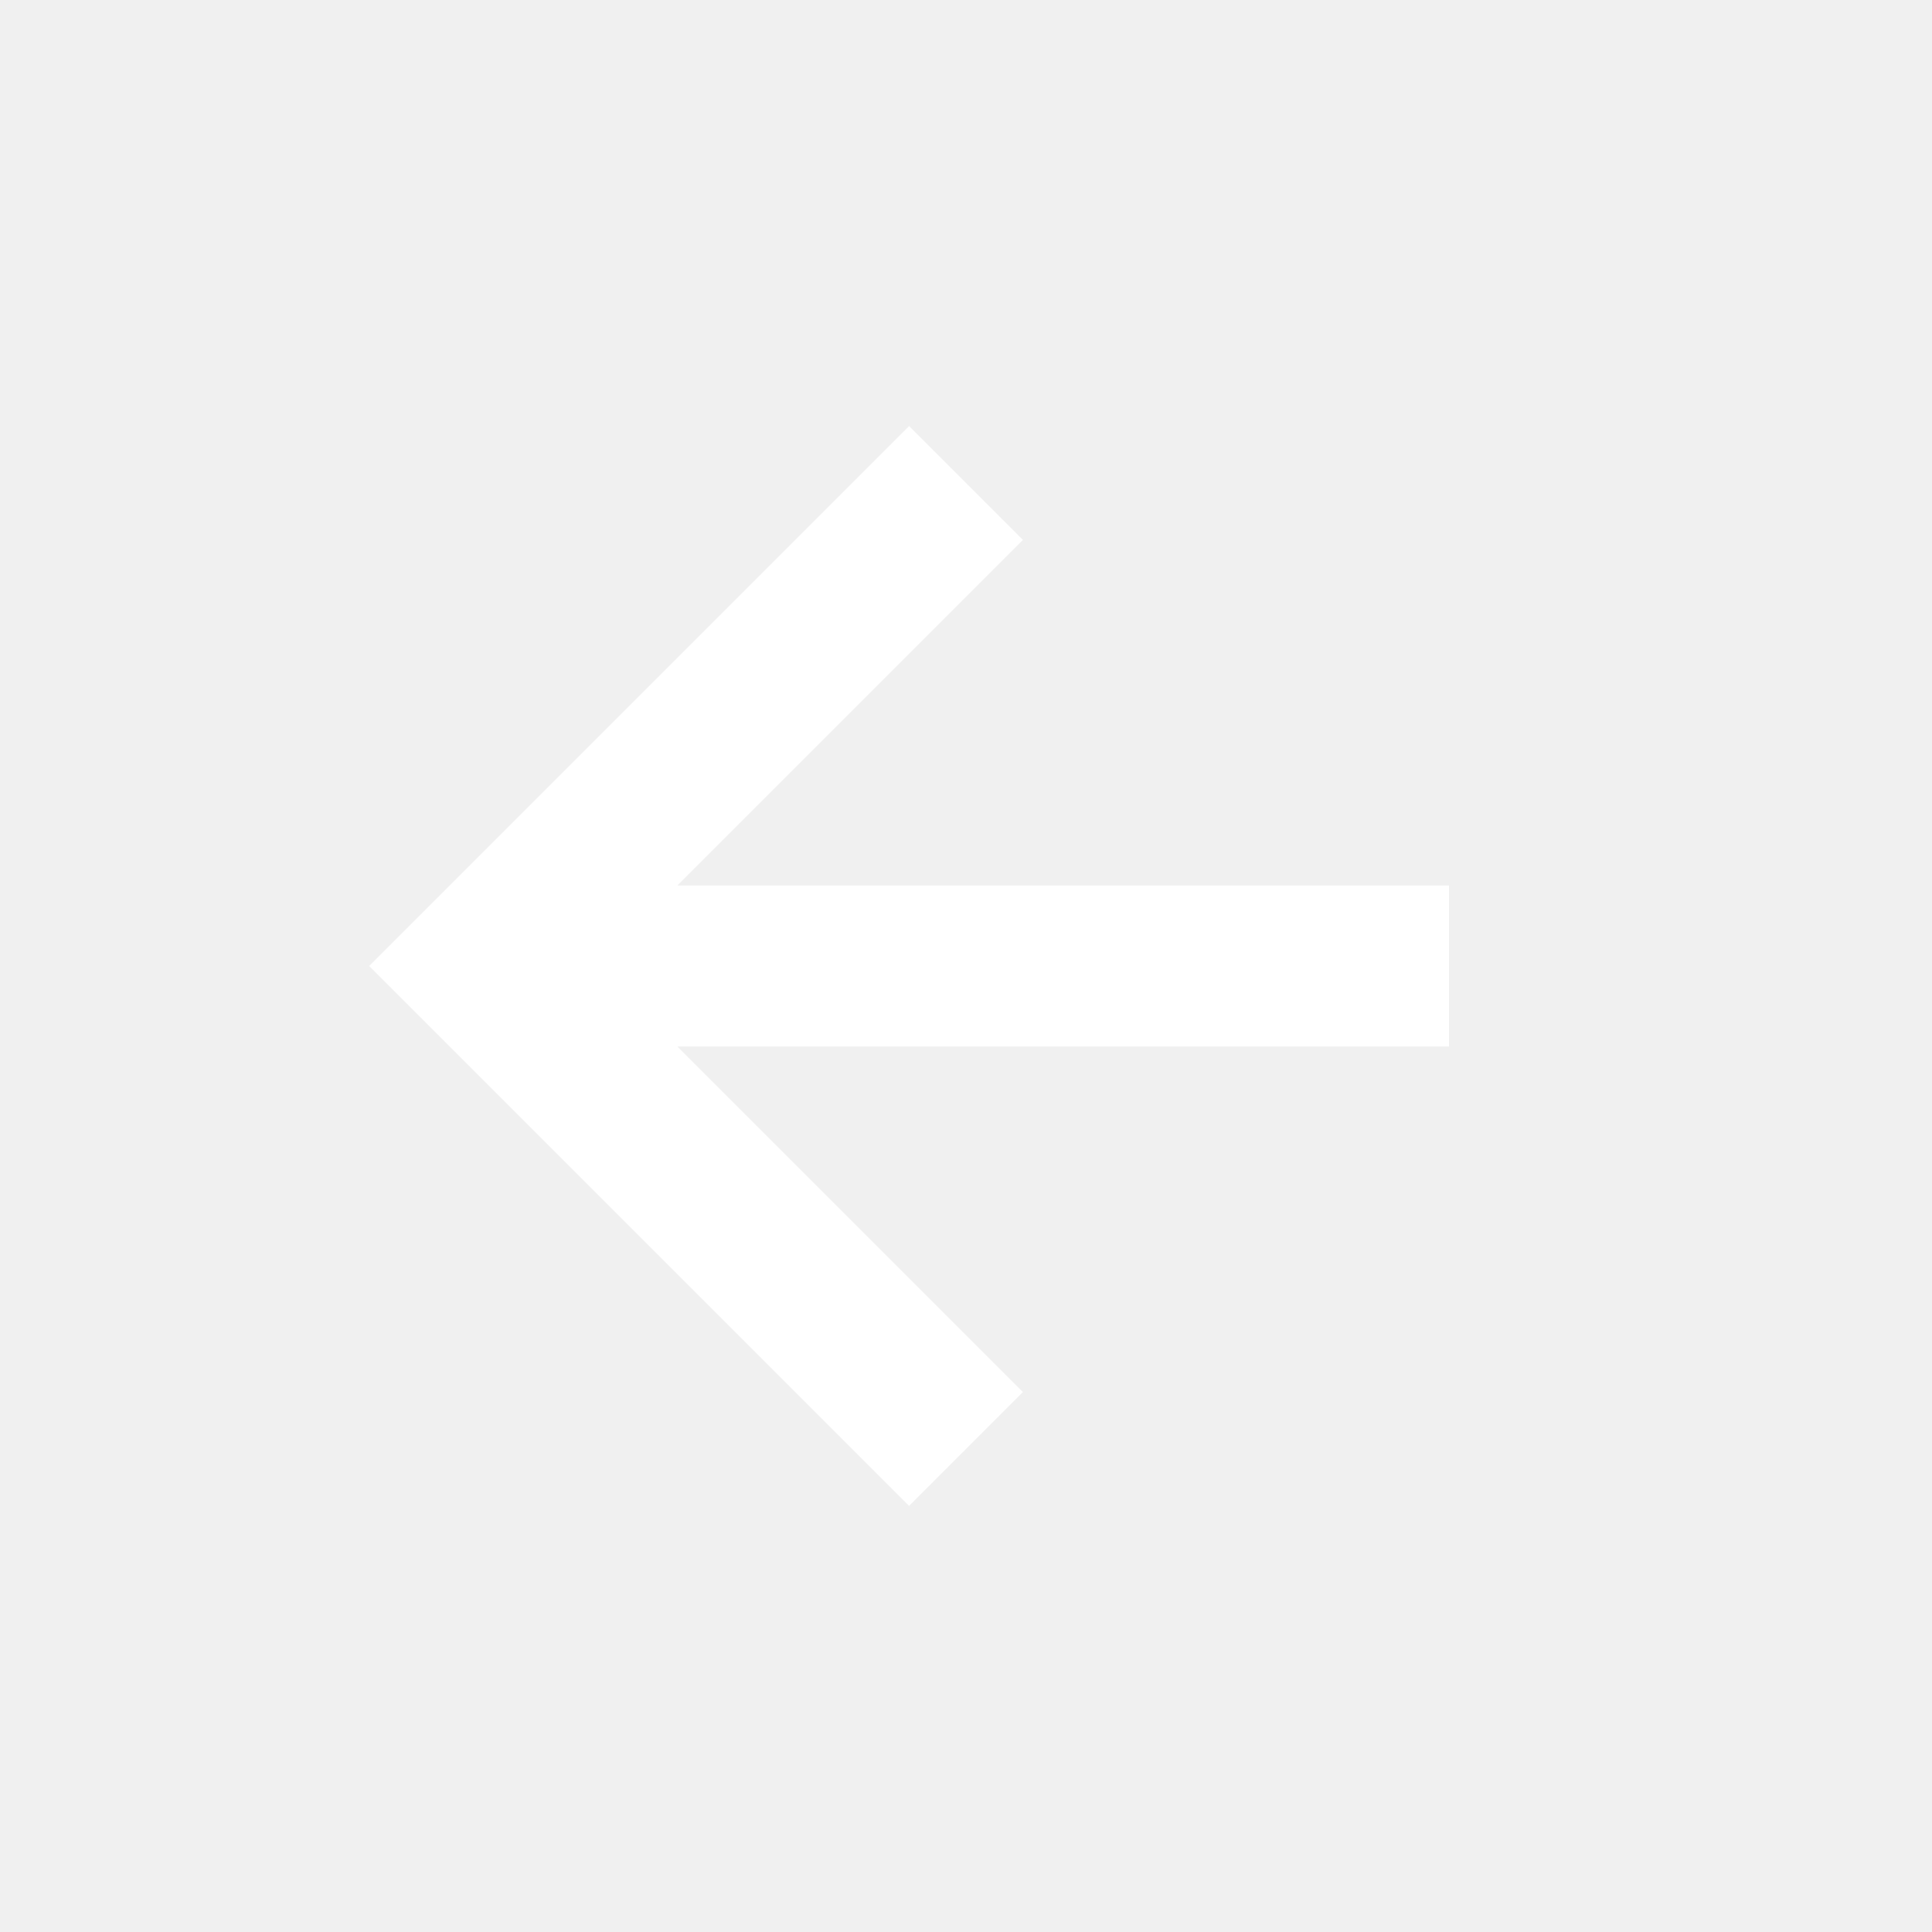
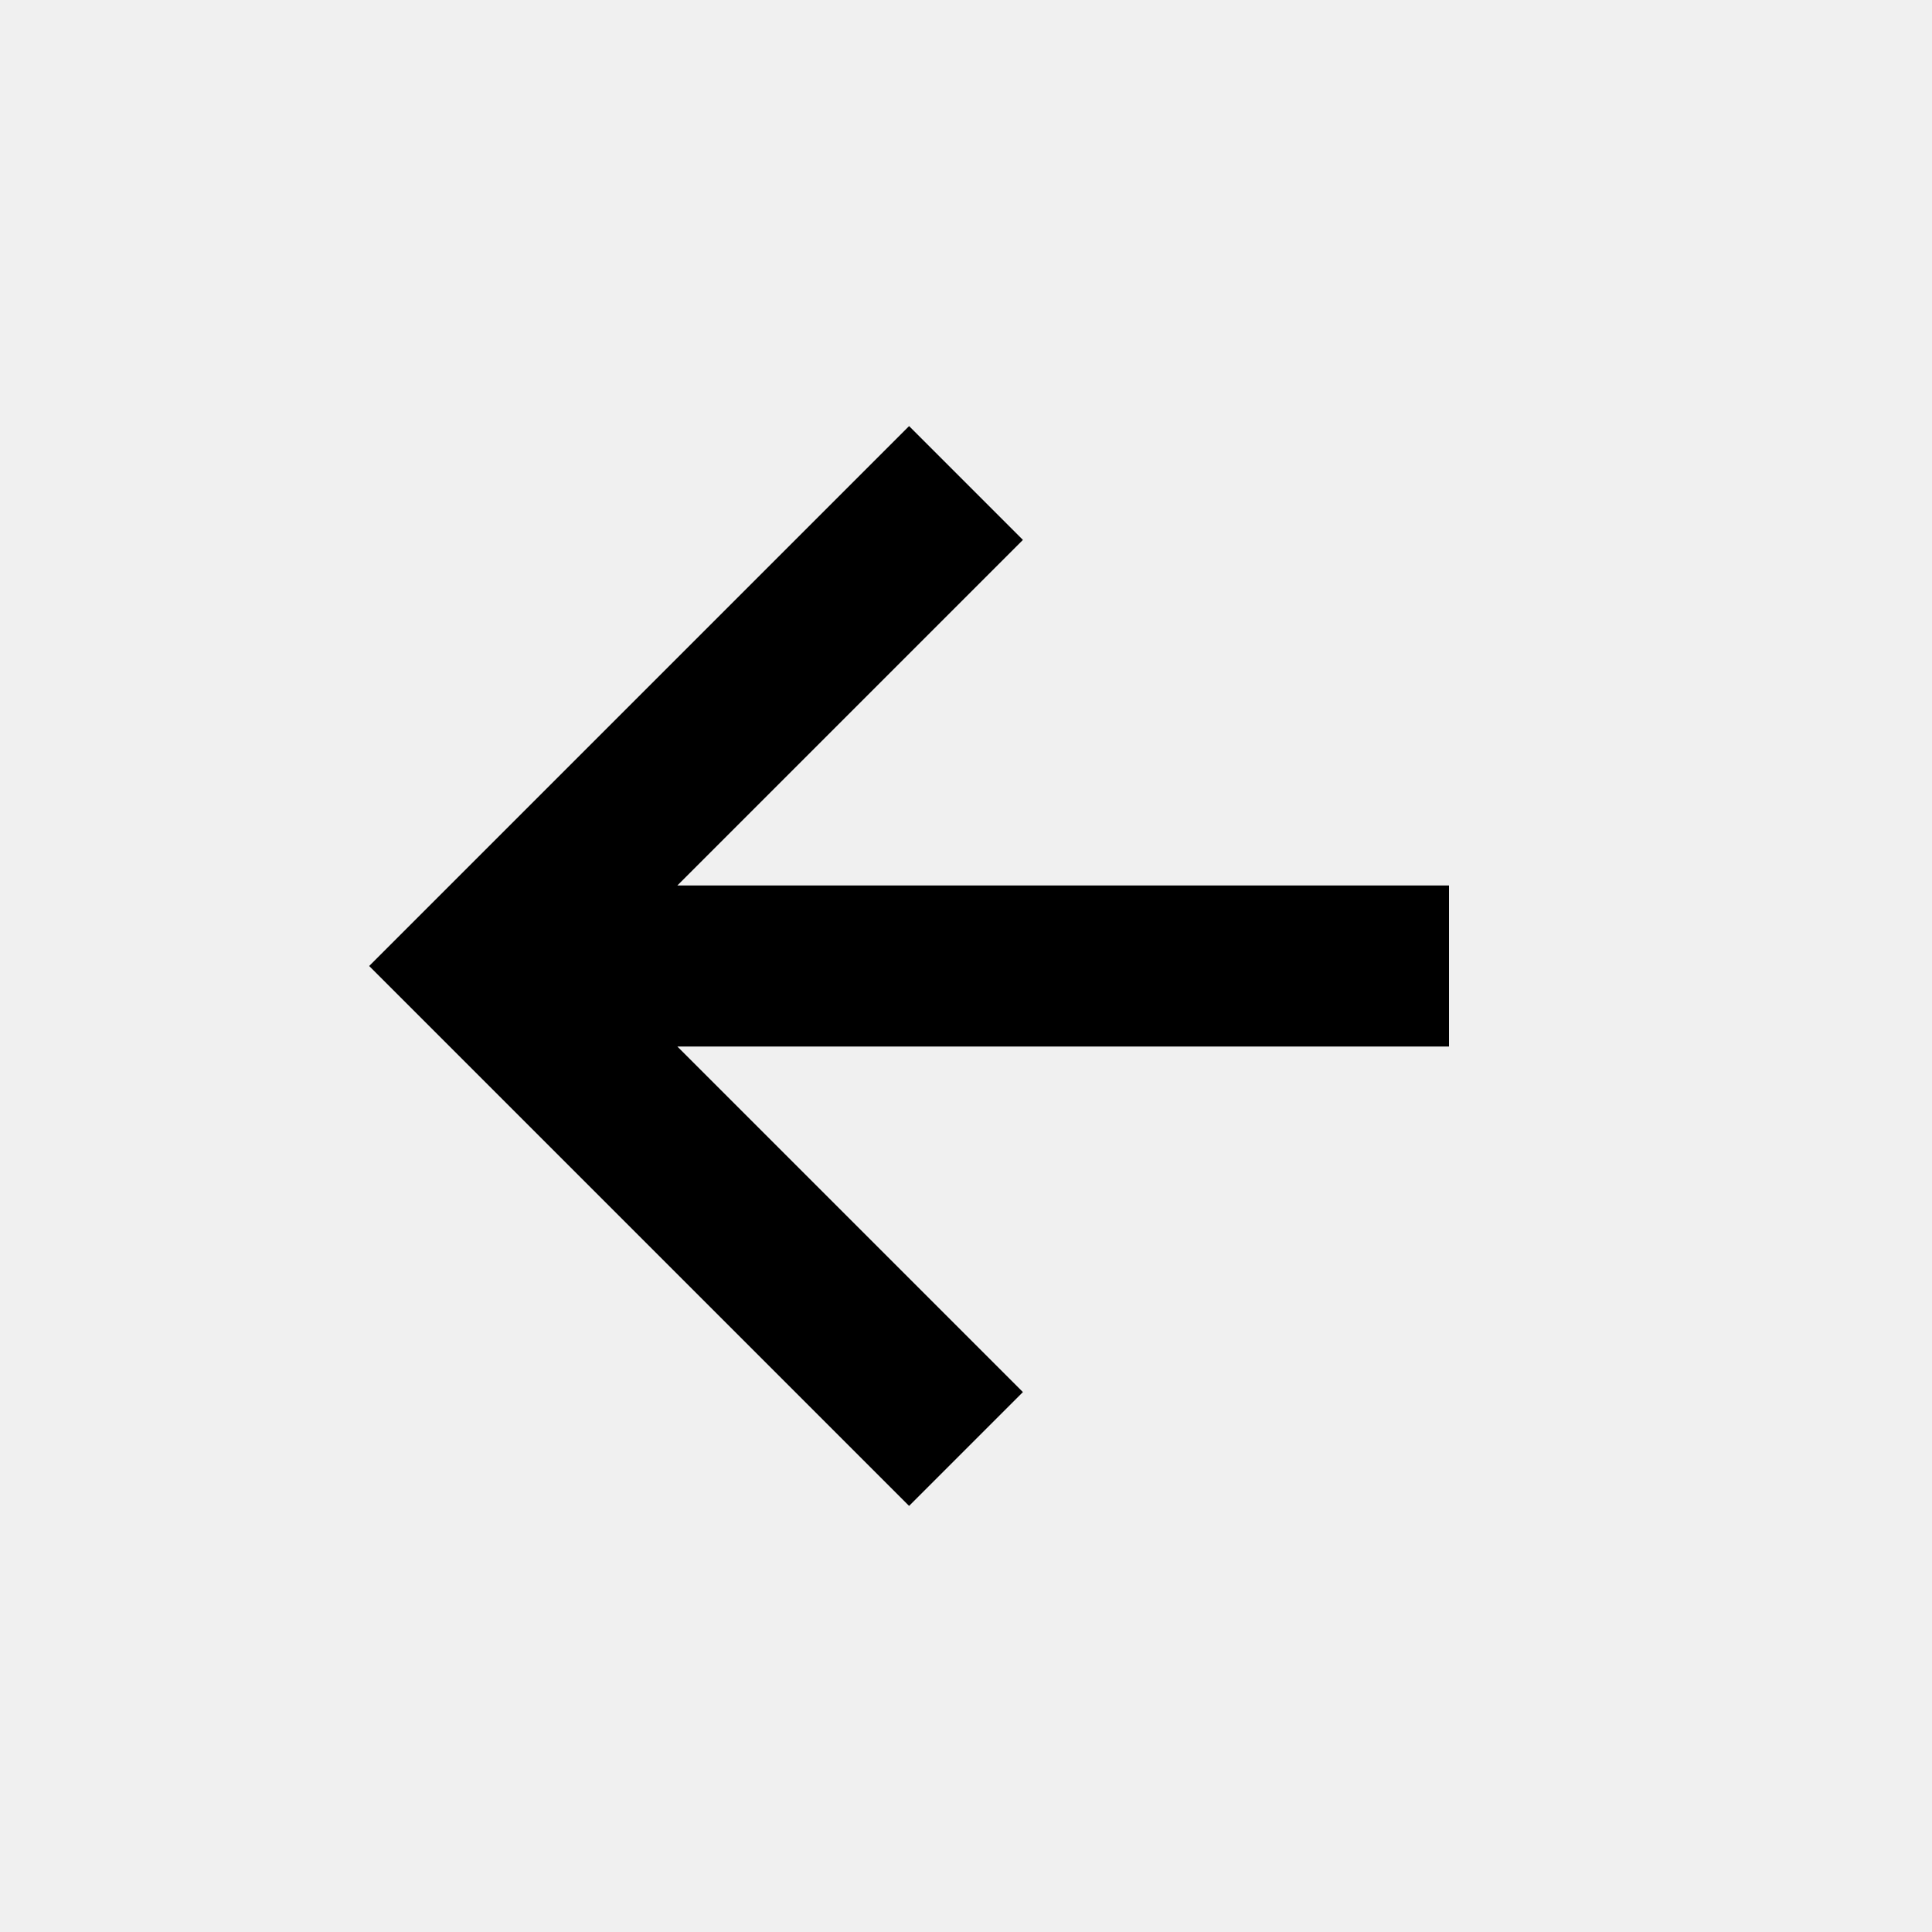
- <svg xmlns="http://www.w3.org/2000/svg" width="24" height="24" viewBox="0 0 24 24" style="fill: #fff;transform: ;msFilter:;">
+ <svg xmlns="http://www.w3.org/2000/svg" width="24" height="24" viewBox="0 0 24 24" style="fill: #000;transform: ;msFilter:;">
  <path d="M12.707 17.293 8.414 13H18v-2H8.414l4.293-4.293-1.414-1.414L4.586 12l6.707 6.707z" />
</svg>
